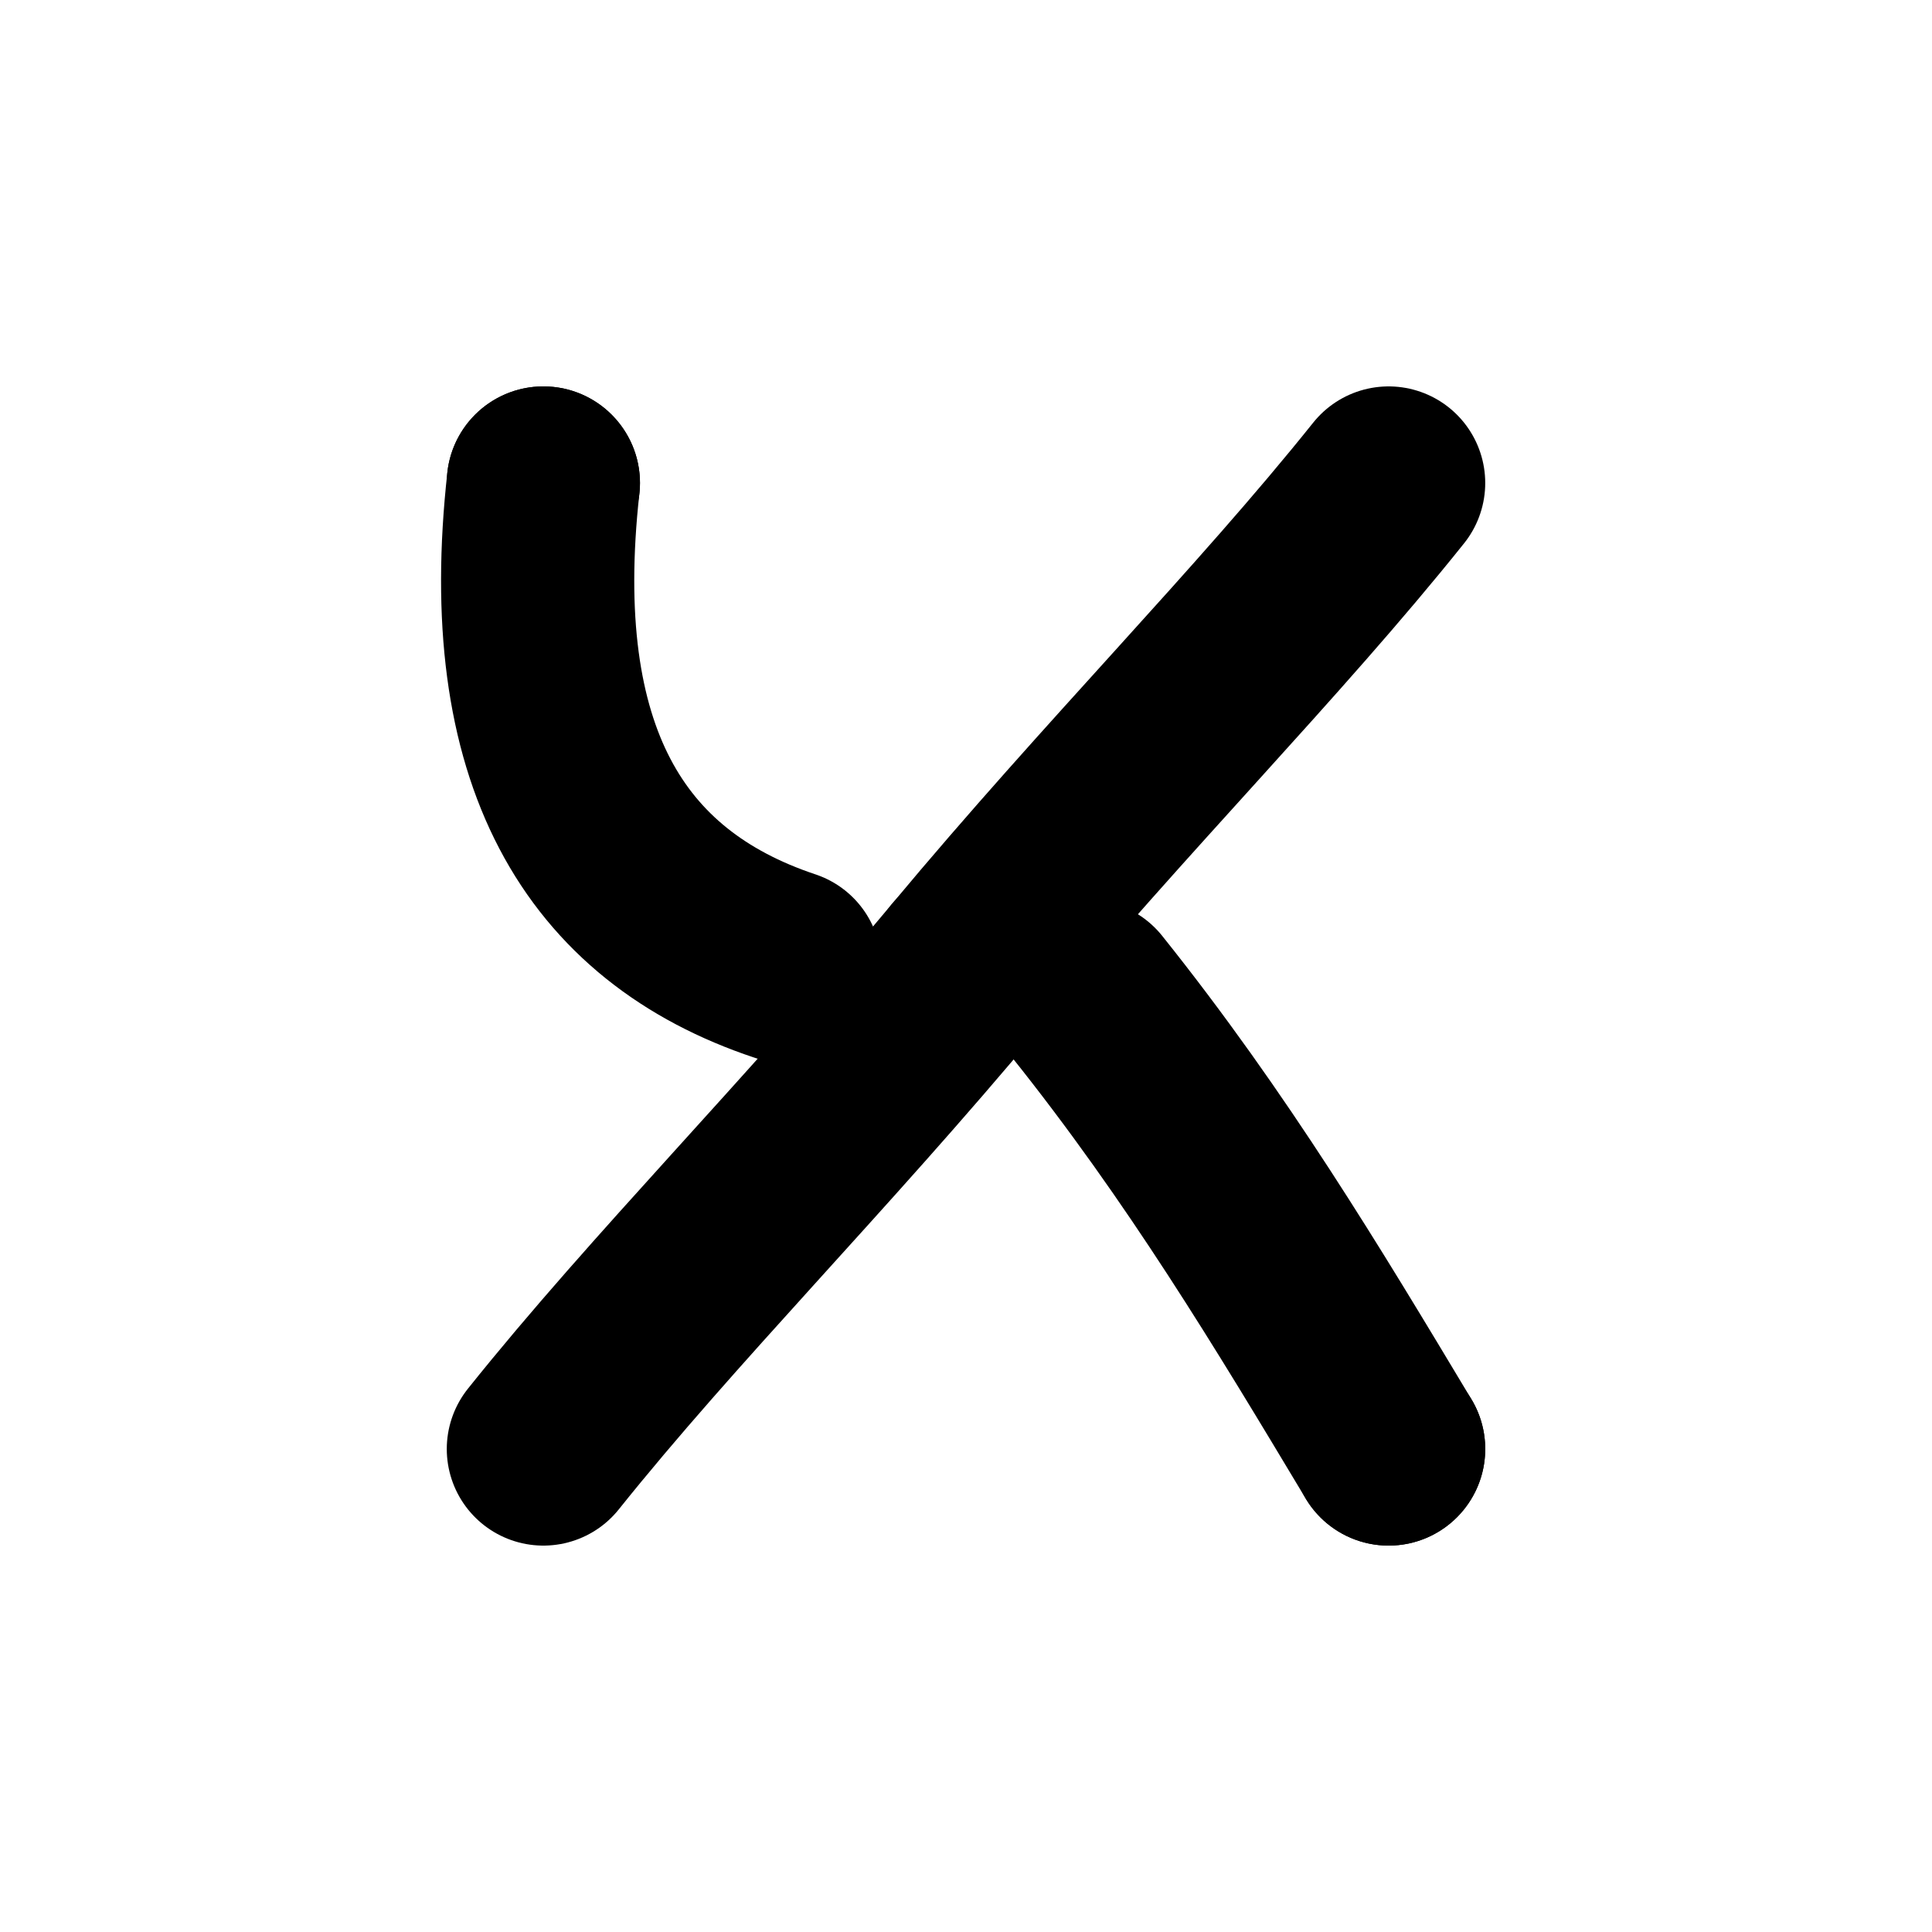
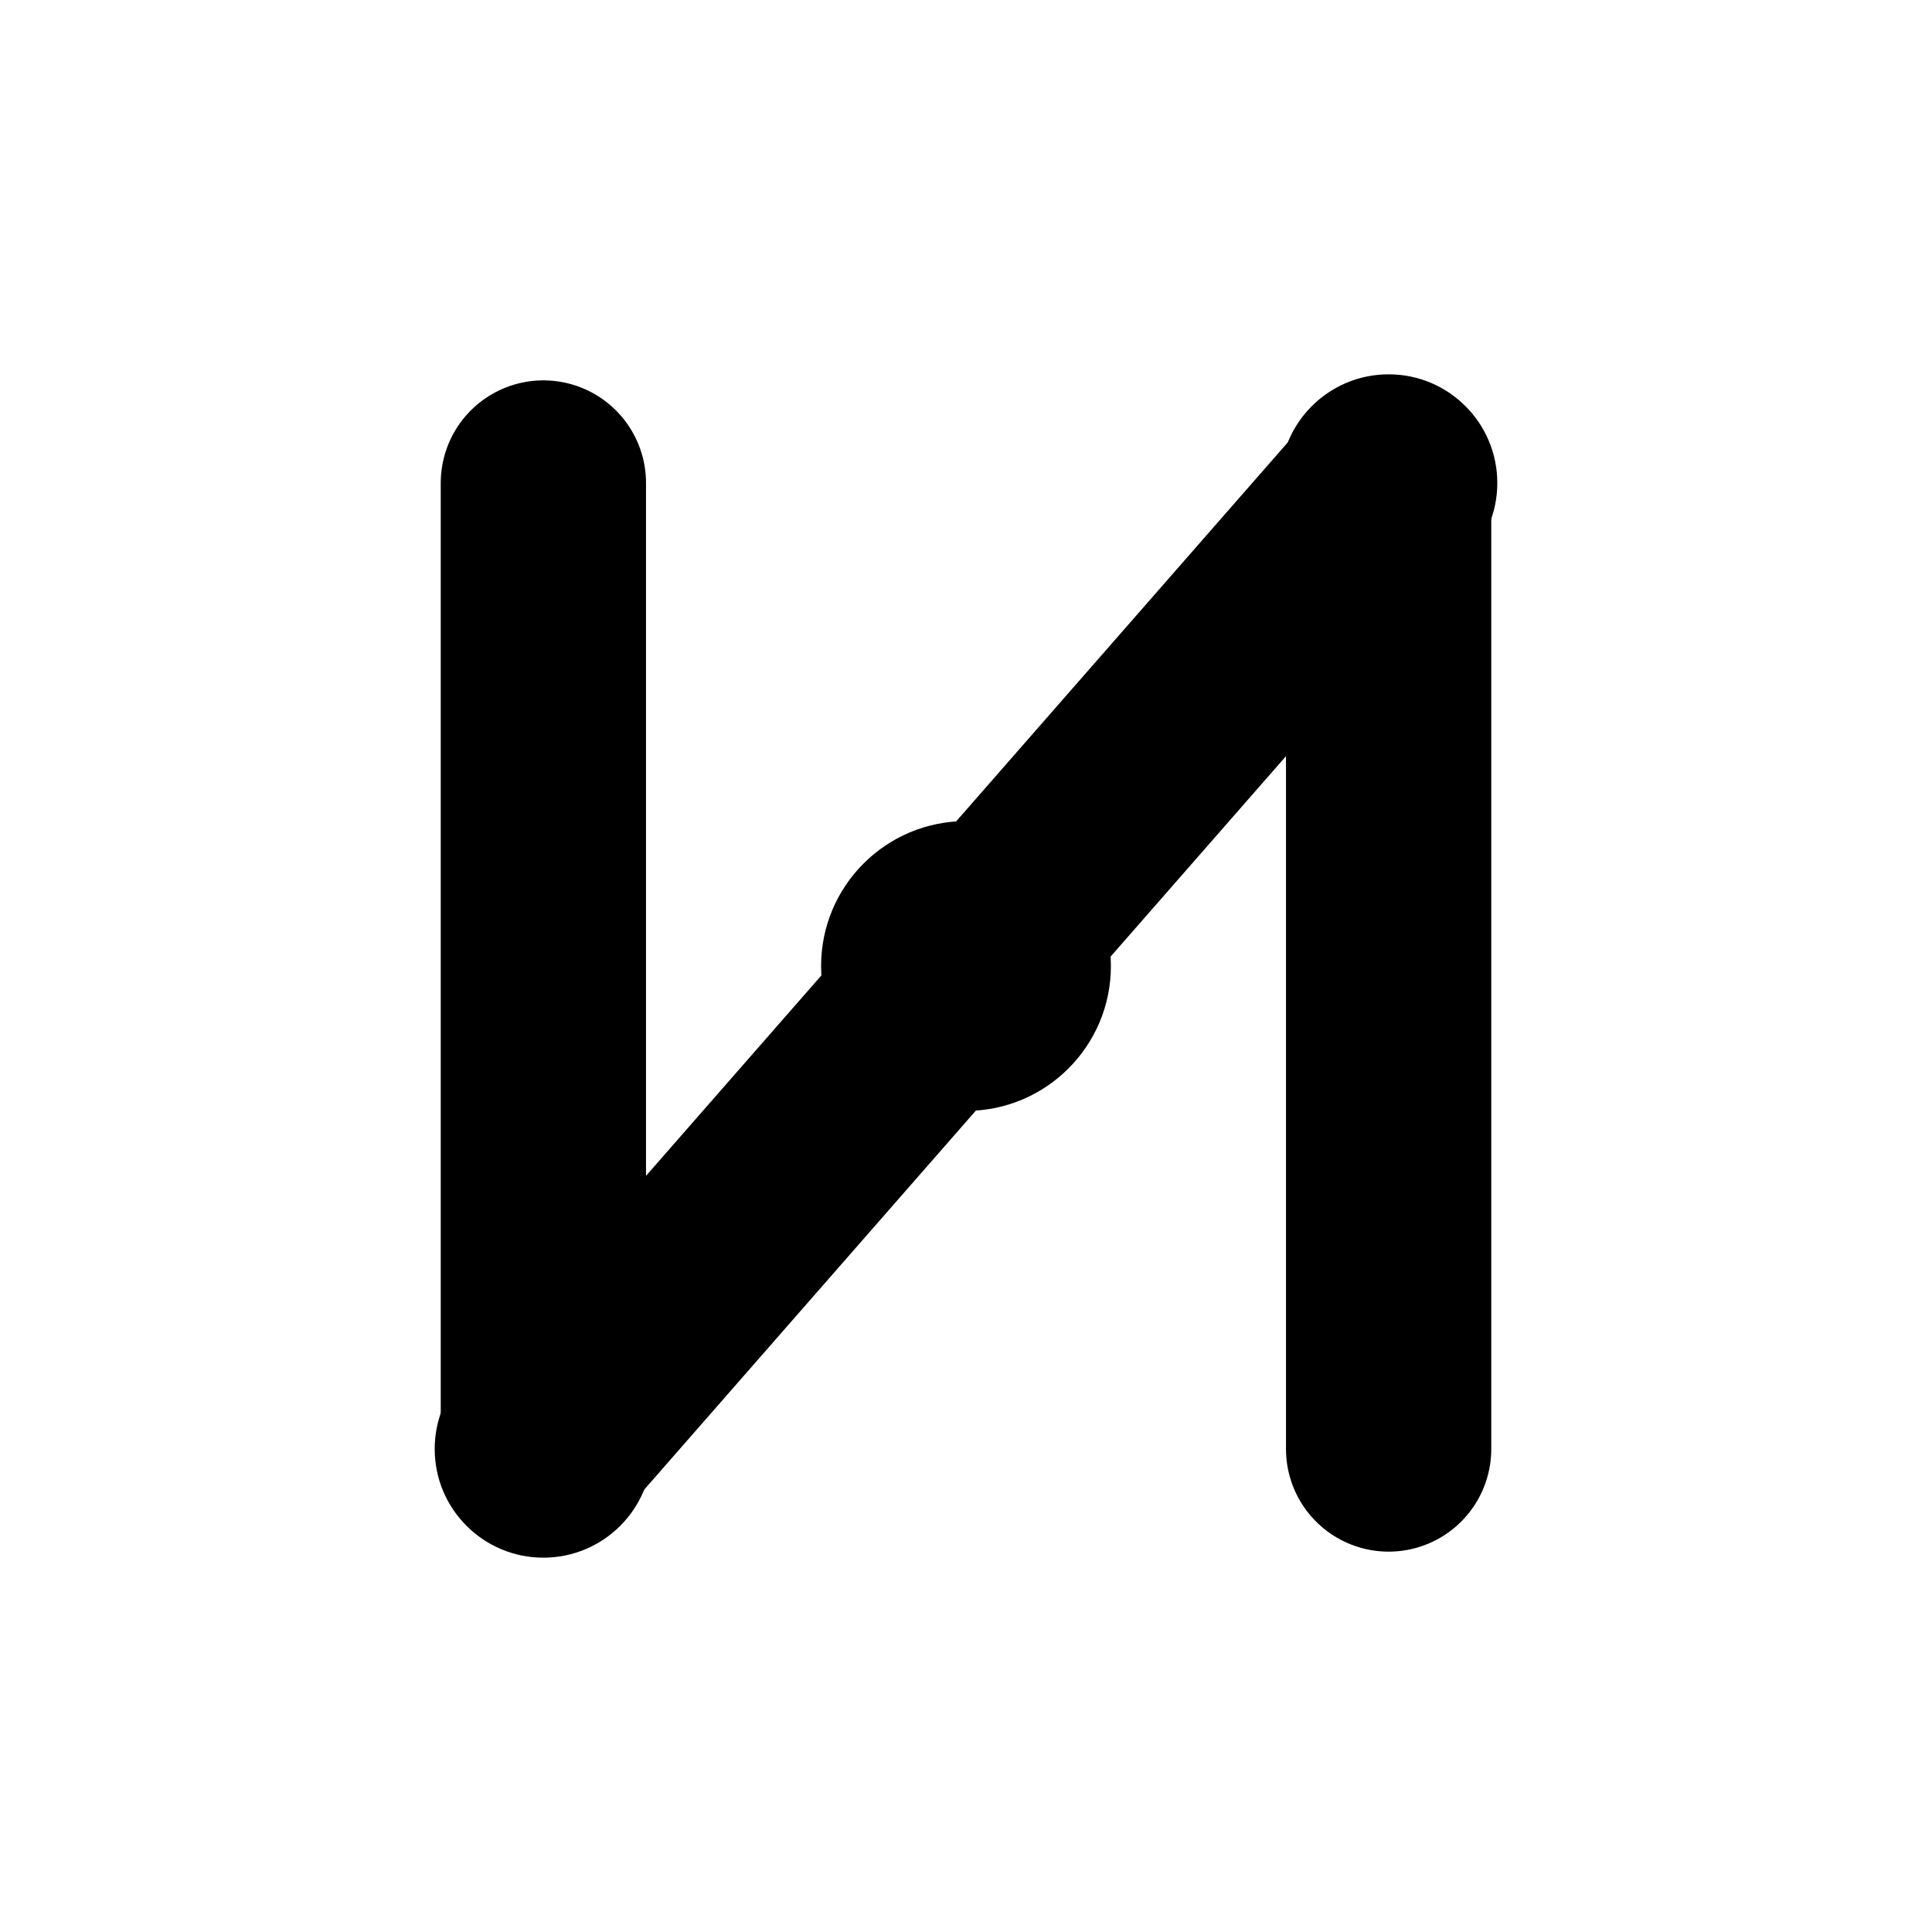
<svg xmlns="http://www.w3.org/2000/svg" viewBox="0 0 32 32" width="32" height="32" fill="none">
-   <path d="M 9,8 C 8.5,12.5 10,15 13,16" fill="none" stroke="currentColor" stroke-width="3.2" stroke-linecap="round" stroke-linejoin="round" />
-   <path d="M 18,16.5 C 20,19 21.5,21.5 23,24" fill="none" stroke="currentColor" stroke-width="3.2" stroke-linecap="round" stroke-linejoin="round" />
-   <path d="M 9,24 C 11,21.5 13.5,19 16,16 C 18.5,13 21,10.5 23,8" fill="none" stroke="currentColor" stroke-width="3.2" stroke-linecap="round" stroke-linejoin="round" />
-   <circle cx="9" cy="8" r="1.6" fill="currentColor" />
-   <circle cx="16" cy="16" r="1.6" fill="currentColor" />
-   <circle cx="23" cy="24" r="1.6" fill="currentColor" />
+   <path d="M 9 8 L 9 24 L 16 16" fill="none" stroke="currentColor" stroke-width="3.4" stroke-linecap="round" stroke-linejoin="round" />
+   <path d="M 16 16 L 23 8 L 23 24" fill="none" stroke="currentColor" stroke-width="3.4" stroke-linecap="round" stroke-linejoin="round" />
+   <circle cx="9" cy="24" r="1.8" fill="currentColor" />
+   <circle cx="23" cy="8" r="1.8" fill="currentColor" />
+   <circle cx="16" cy="16" r="2.4" fill="currentColor" />
</svg>
